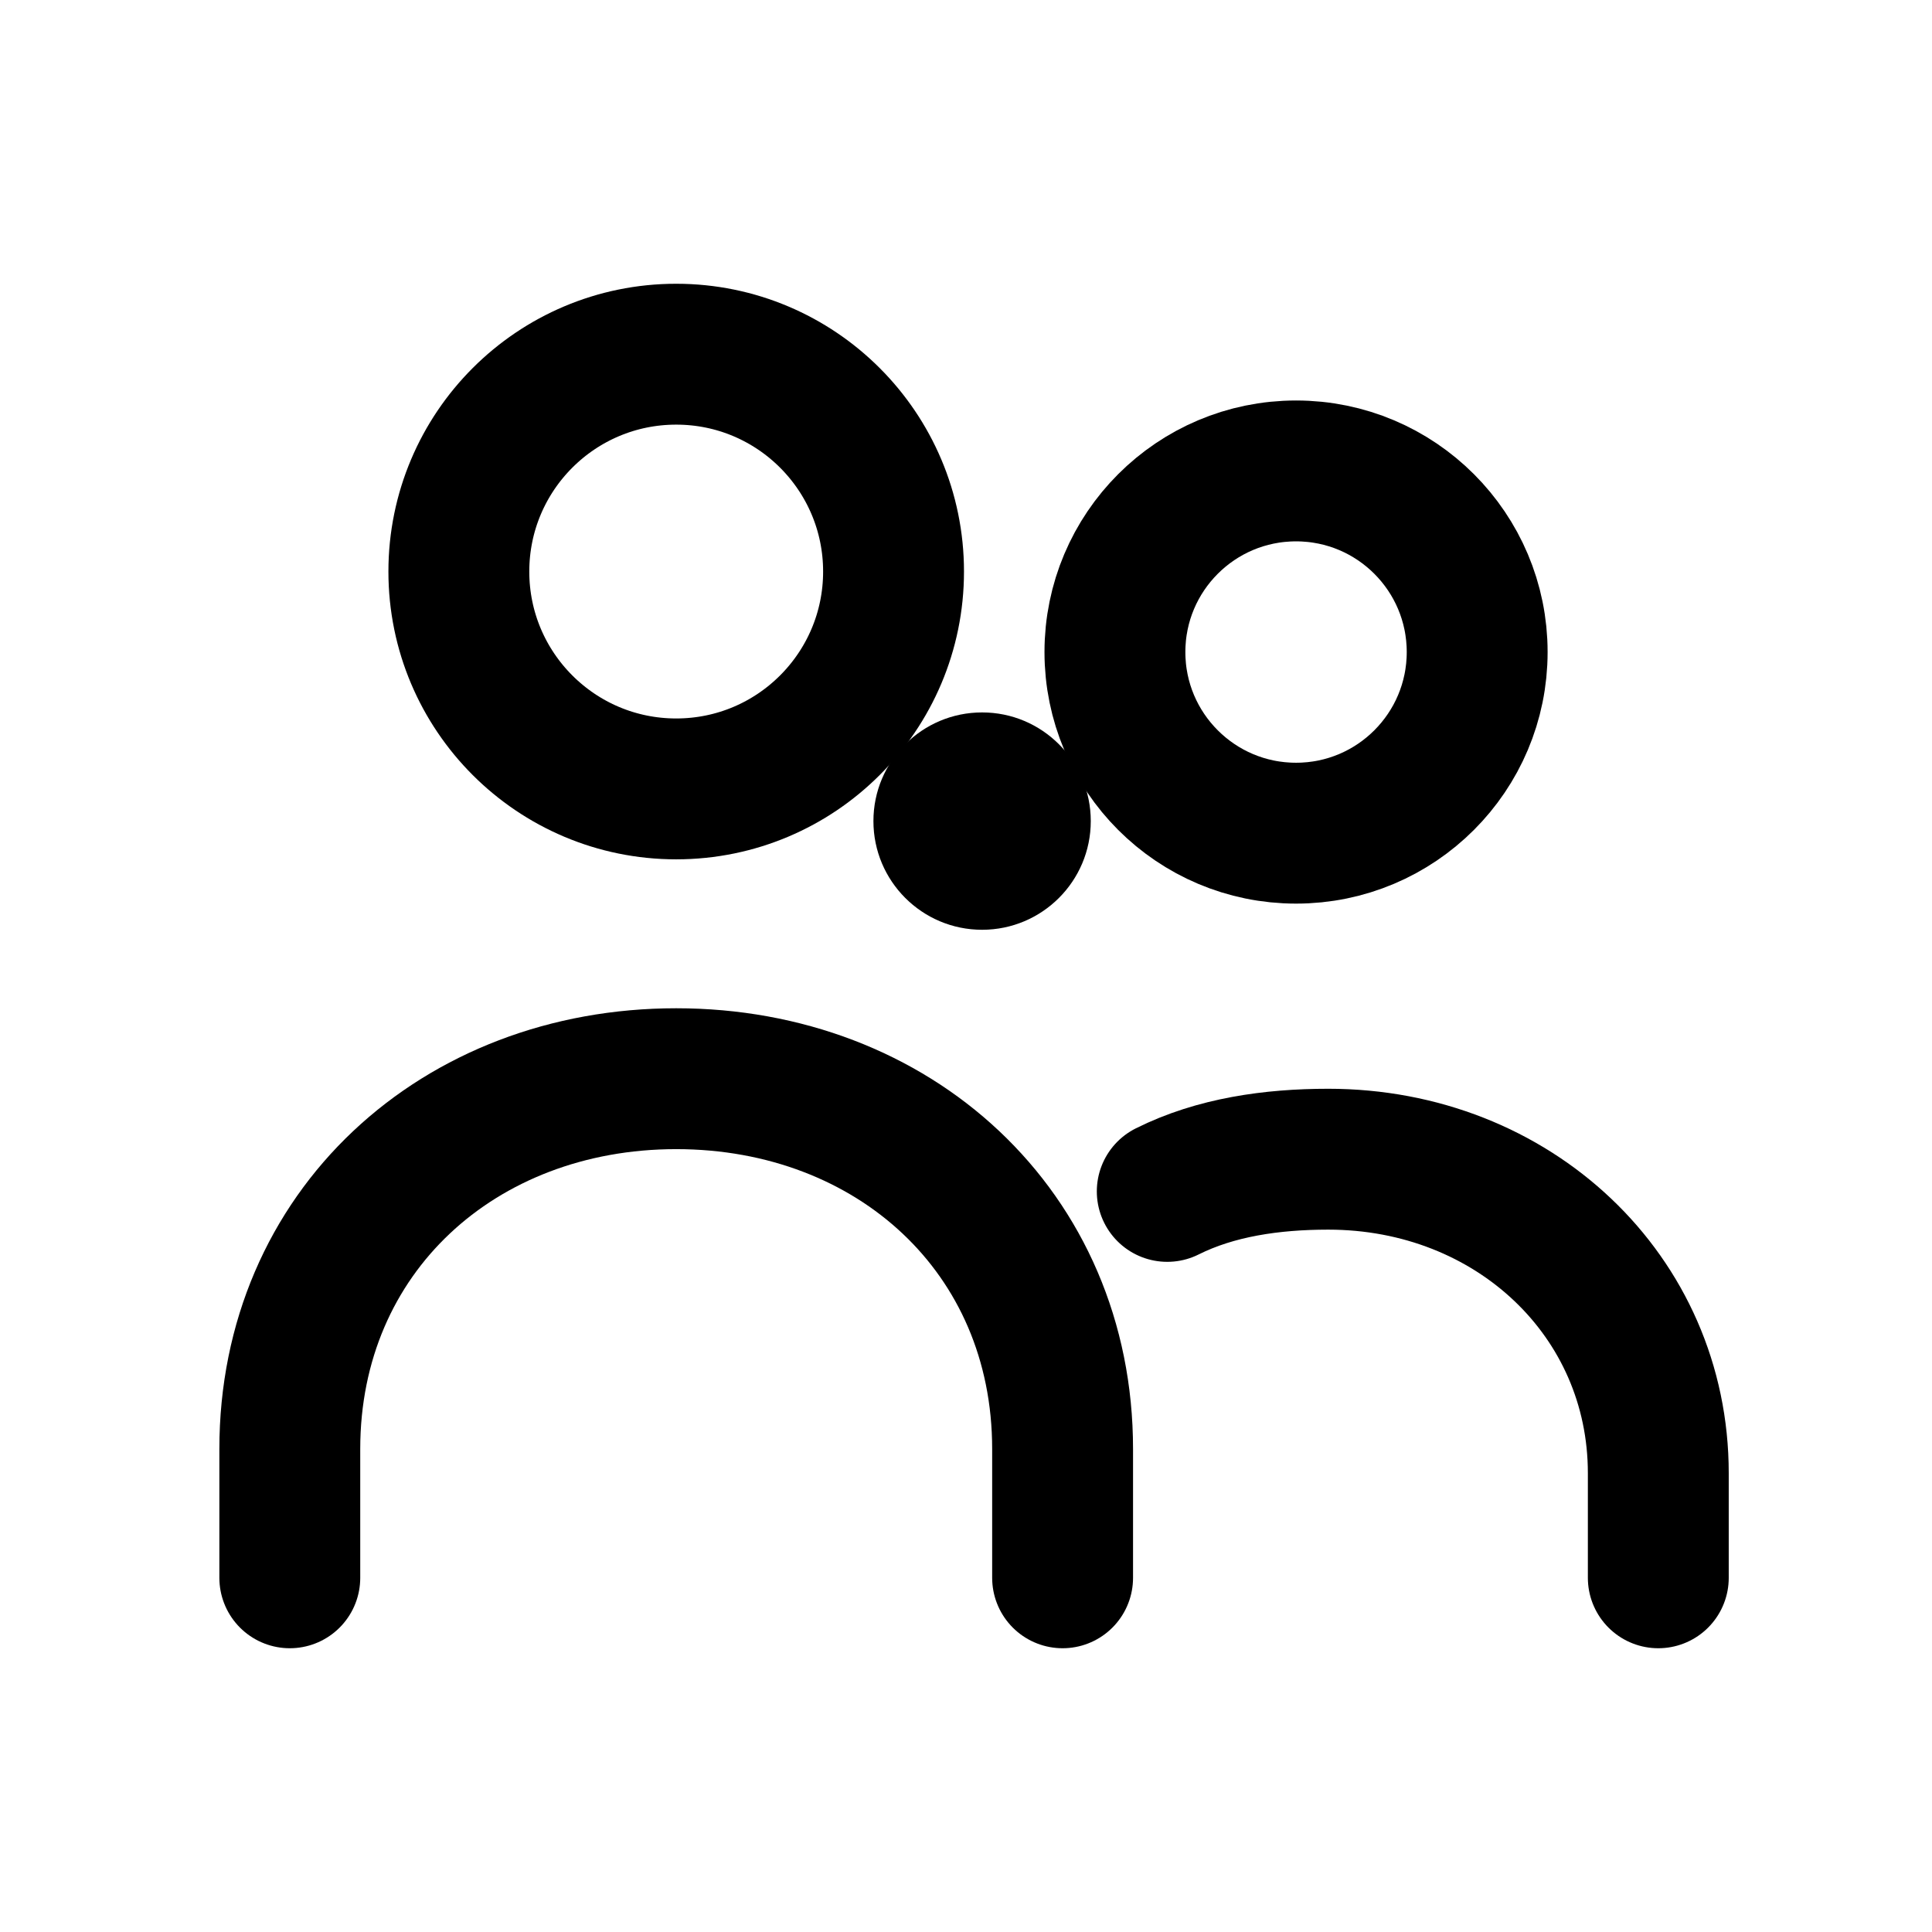
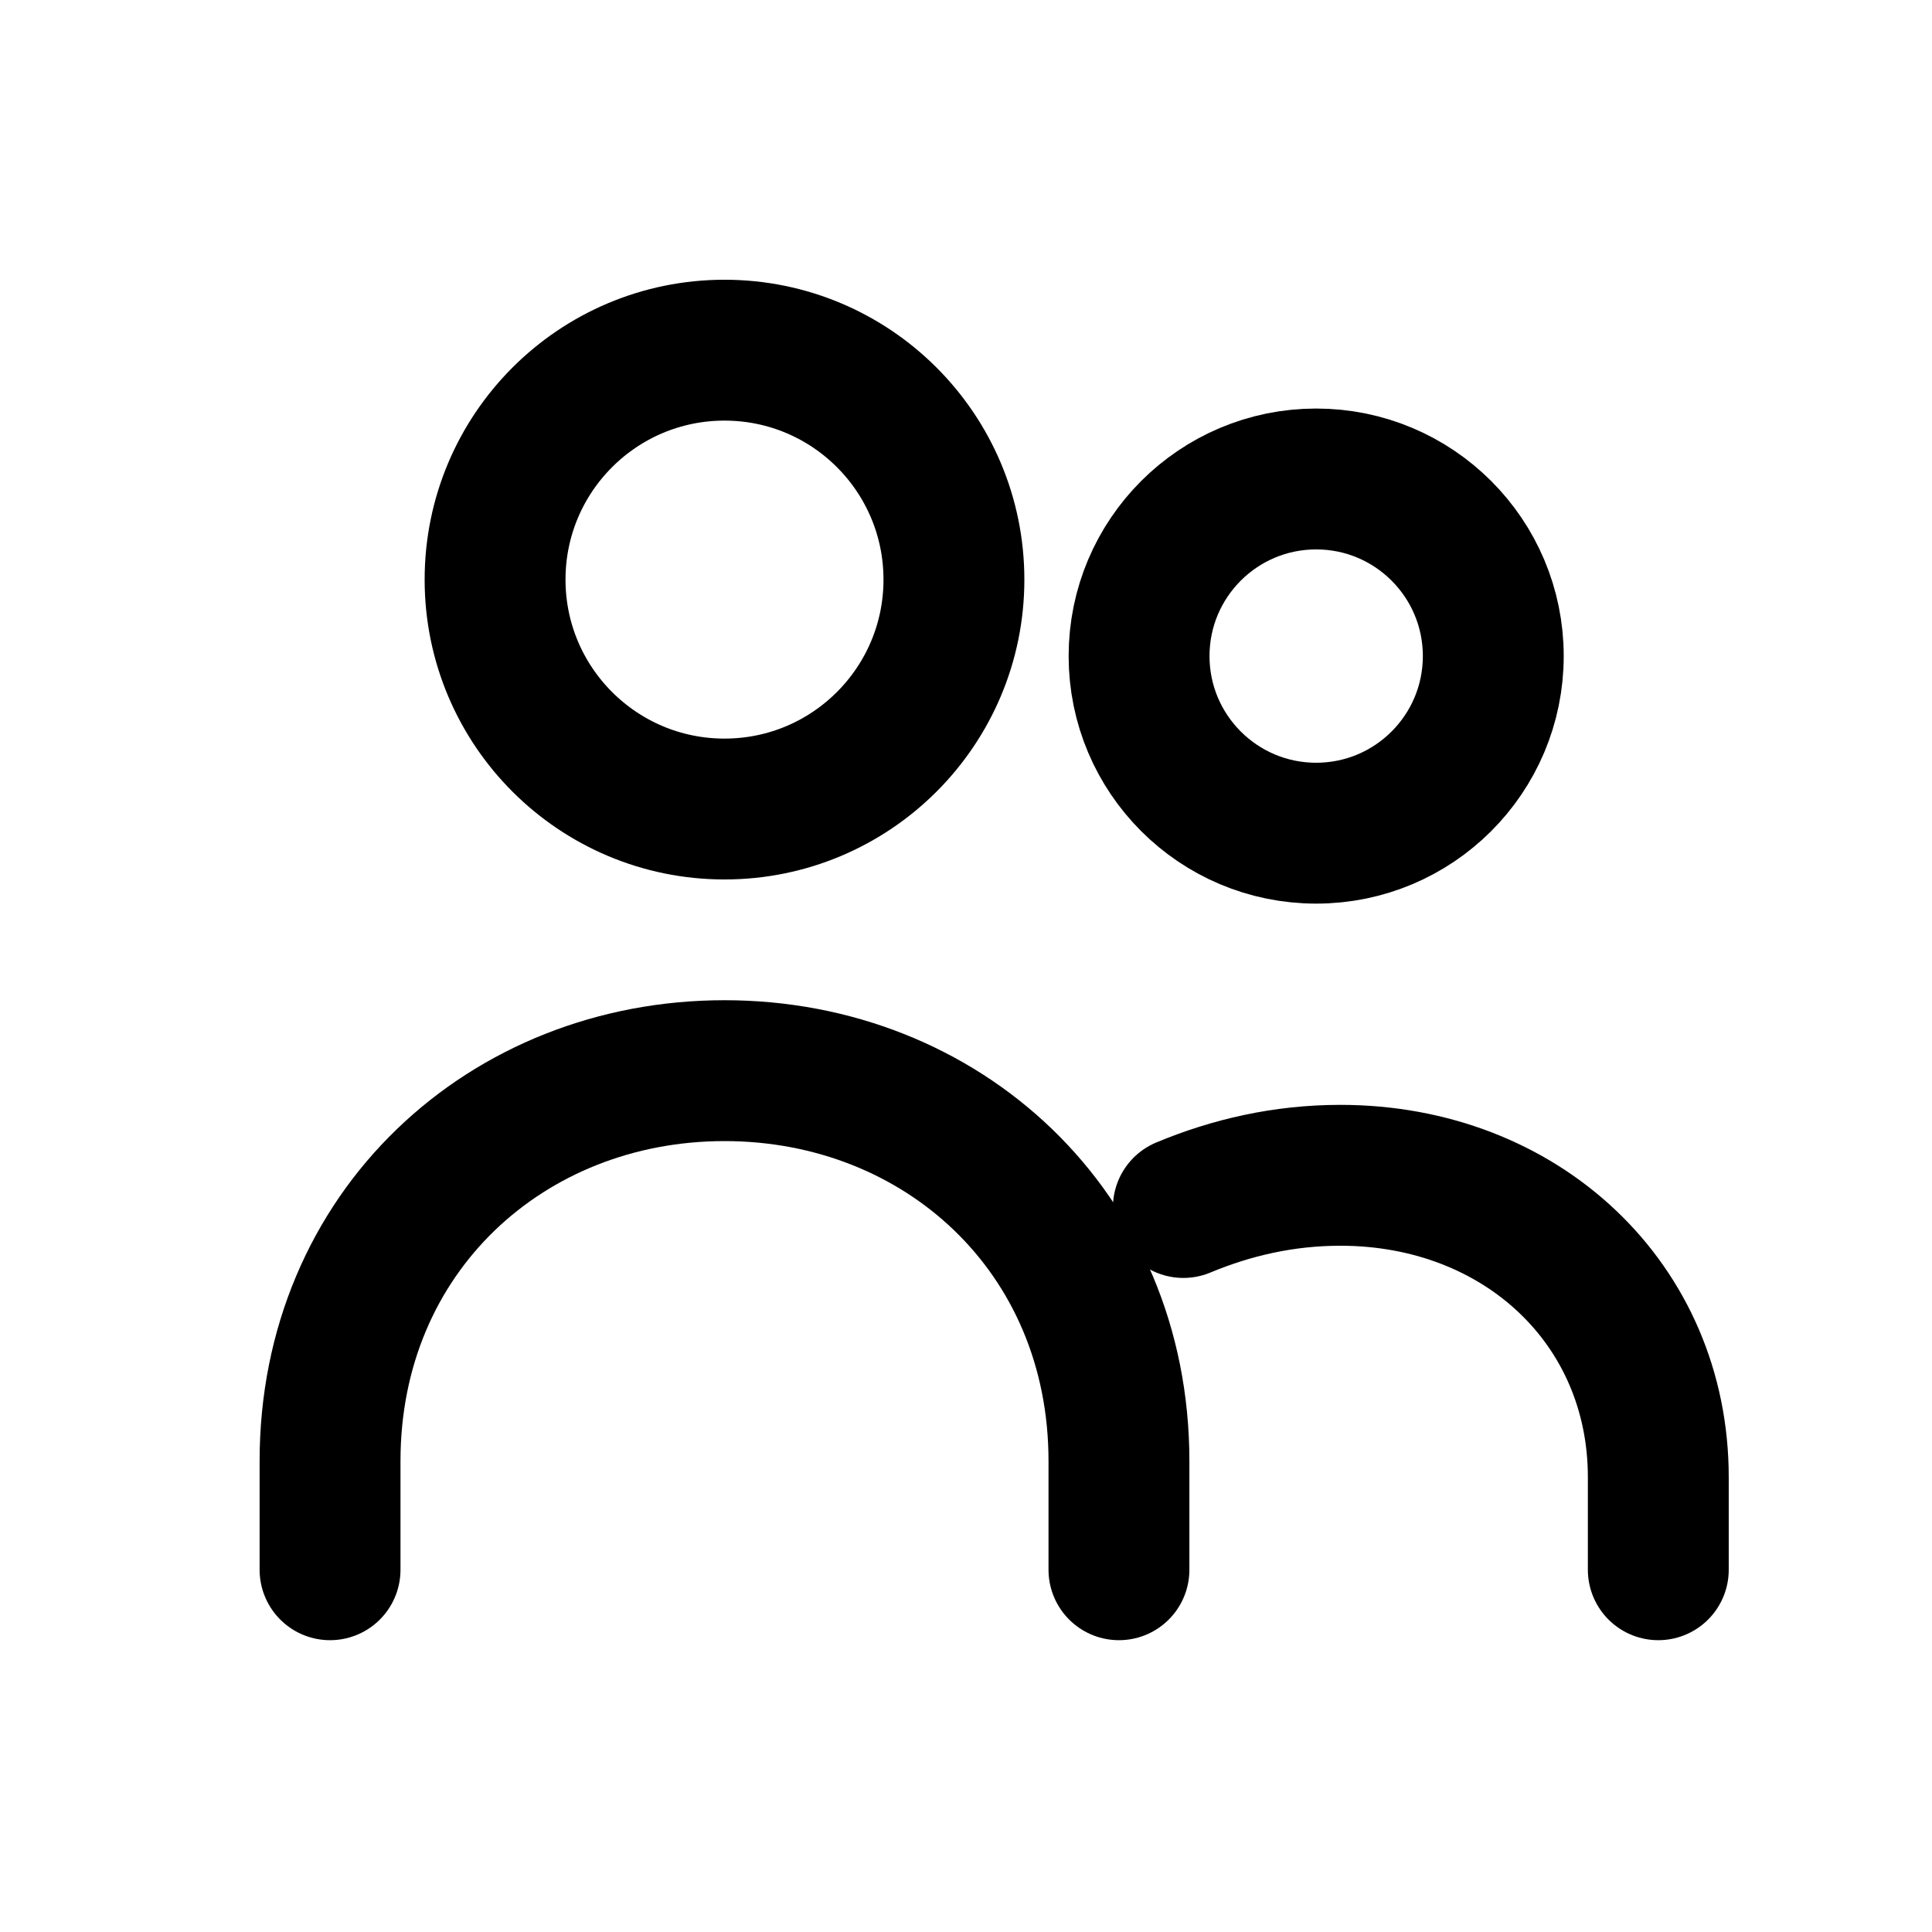
<svg xmlns="http://www.w3.org/2000/svg" viewBox="0 0 24 24" fill="none" stroke="currentColor" stroke-width="1.75" stroke-linecap="round" stroke-linejoin="round" aria-hidden="true">
-   <circle cx="8.4" cy="7.1" r="2.7" />
-   <path d="M3.6 19.6v-1.6c0-2.7 2.1-4.6 4.8-4.6s4.8 1.9 4.8 4.6v1.6" />
-   <circle cx="16.1" cy="8.1" r="2.25" />
-   <path d="M20.6 19.6v-1.3c0-2.2-1.8-3.9-4.1-3.9-.7 0-1.4.1-2 .4" />
-   <circle cx="12.2" cy="10.2" r="1.35" fill="currentColor" stroke="none" />
+   <circle cx="9" cy="7.2" r="2.85" />
+   <path d="M4.1 19.5v-1.35c0-2.85 2.2-4.85 4.9-4.85s4.9 2 4.9 4.85v1.35" />
+   <circle cx="16.35" cy="8.15" r="2.2" />
+   <path d="M20.6 19.5v-1.15c0-2.15-1.7-3.75-3.95-3.75-.7 0-1.35.15-1.95.4" />
</svg>
